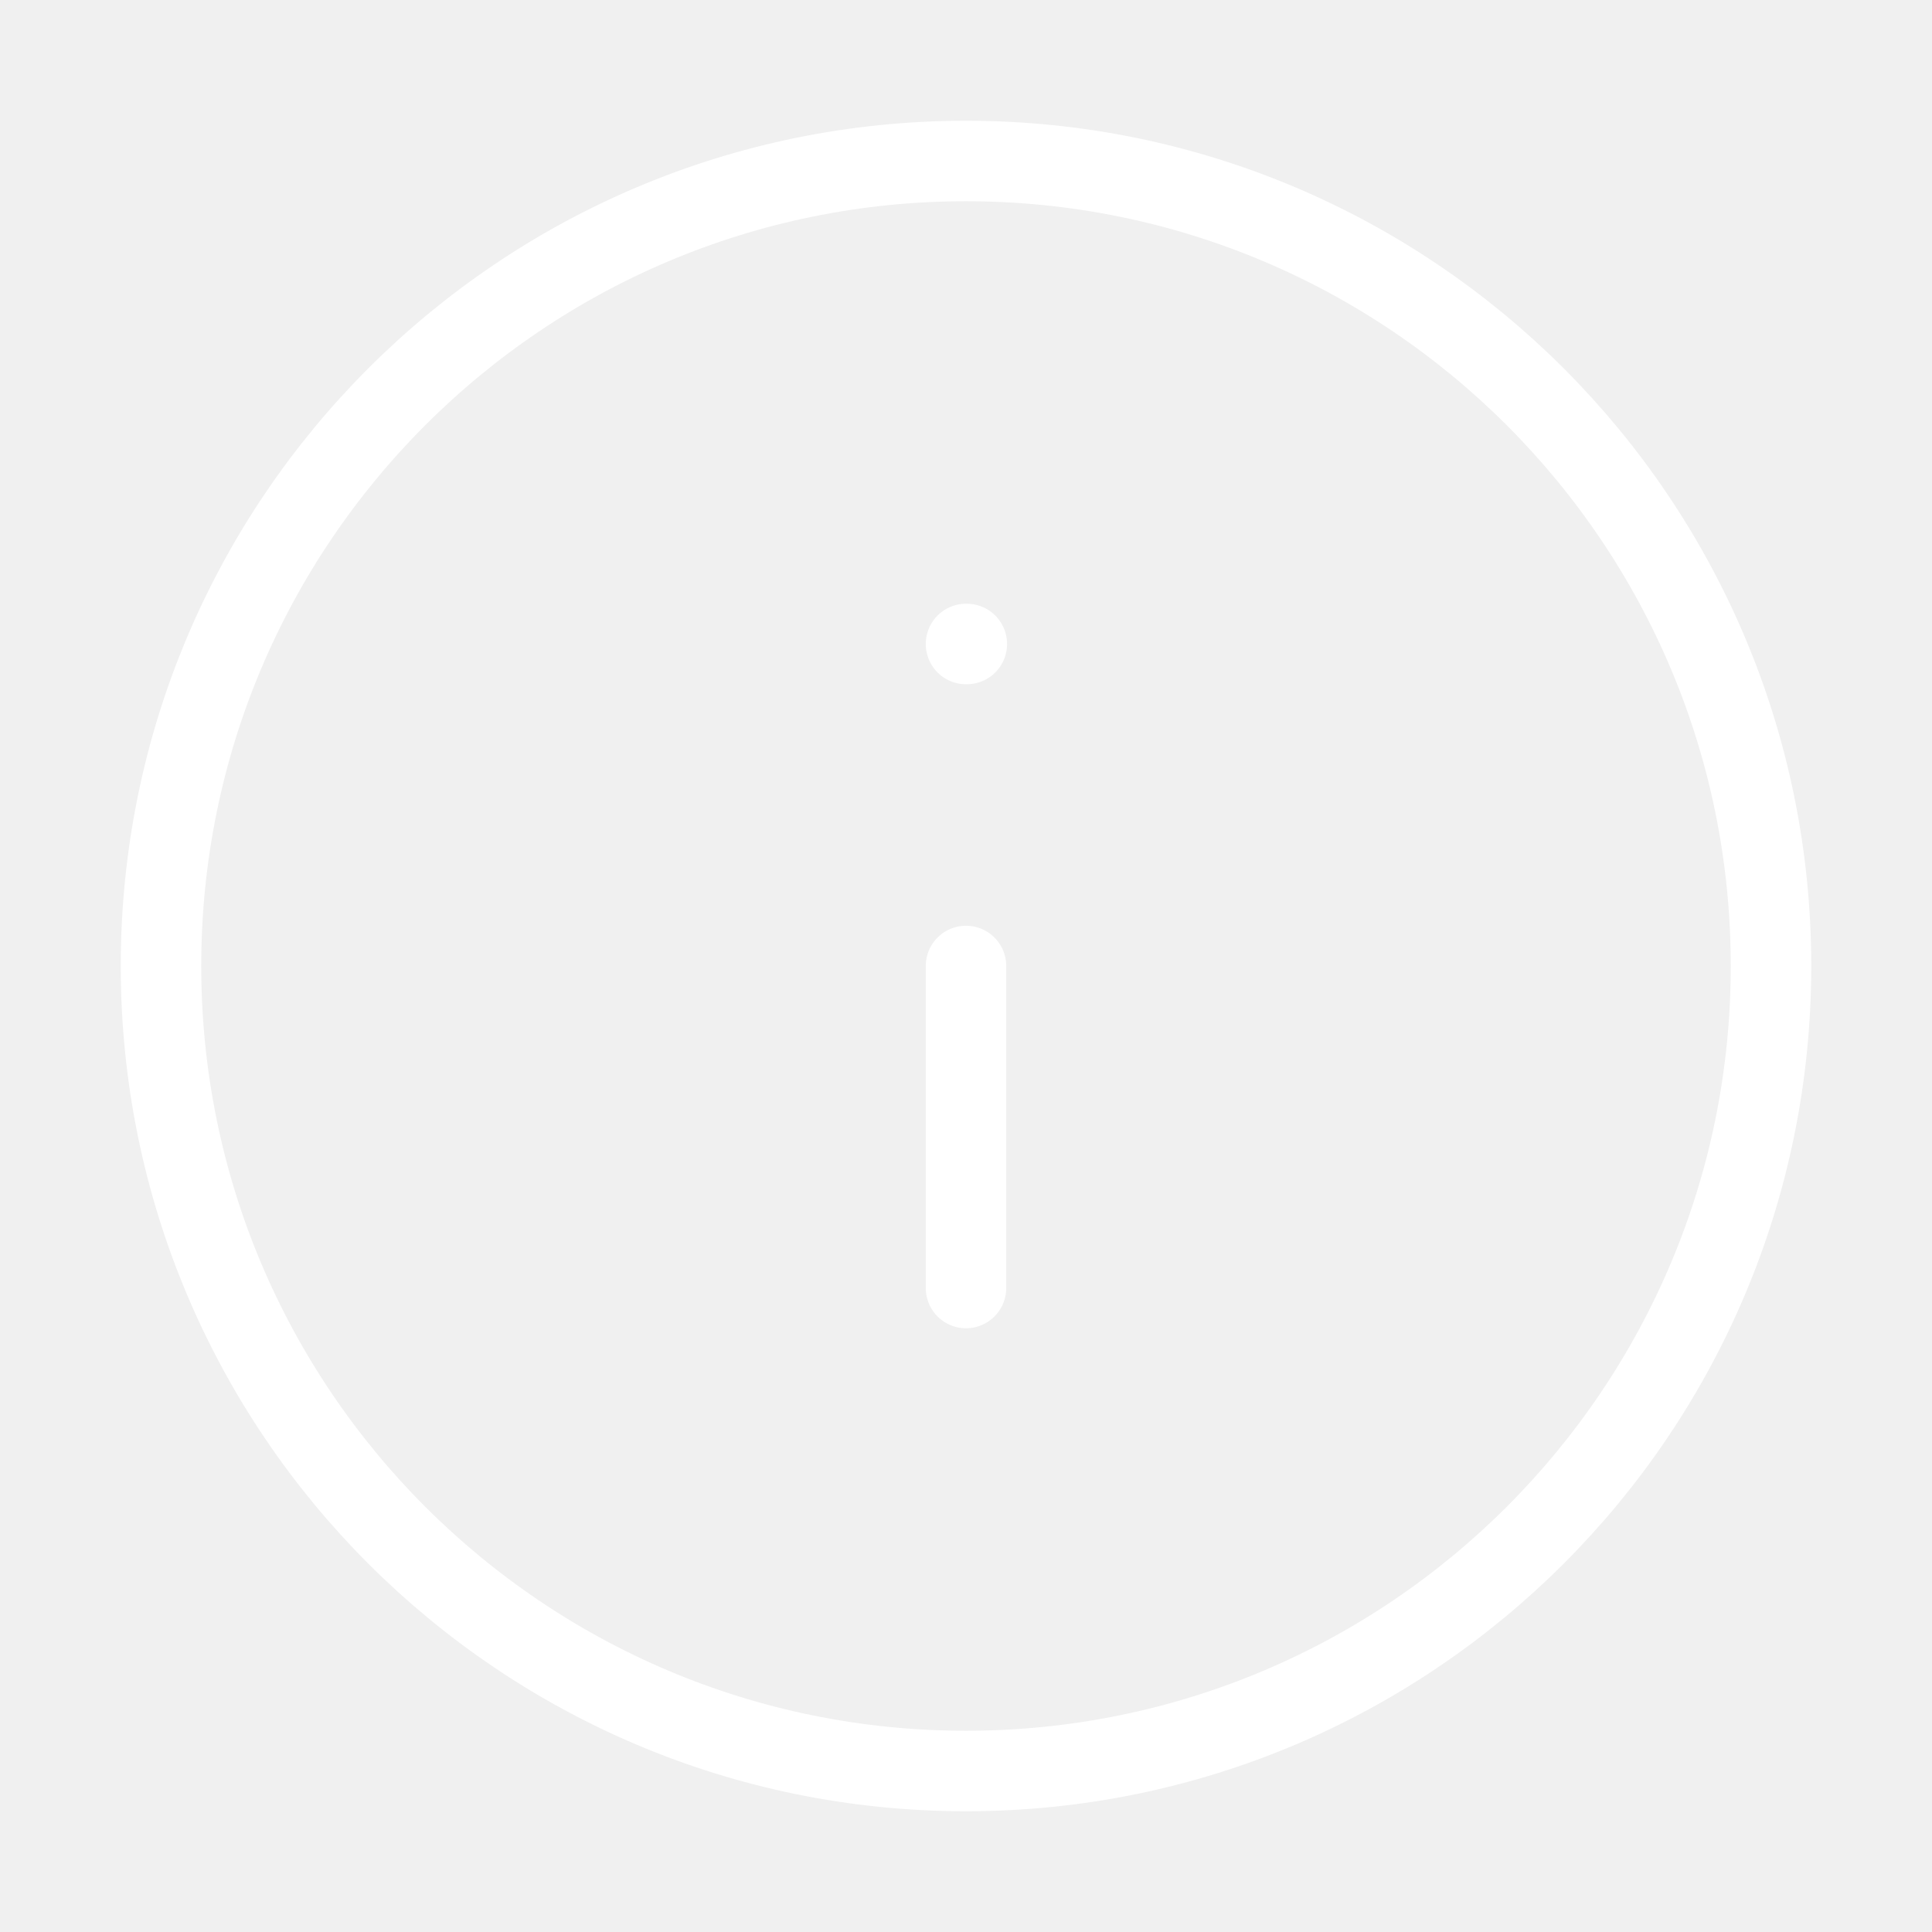
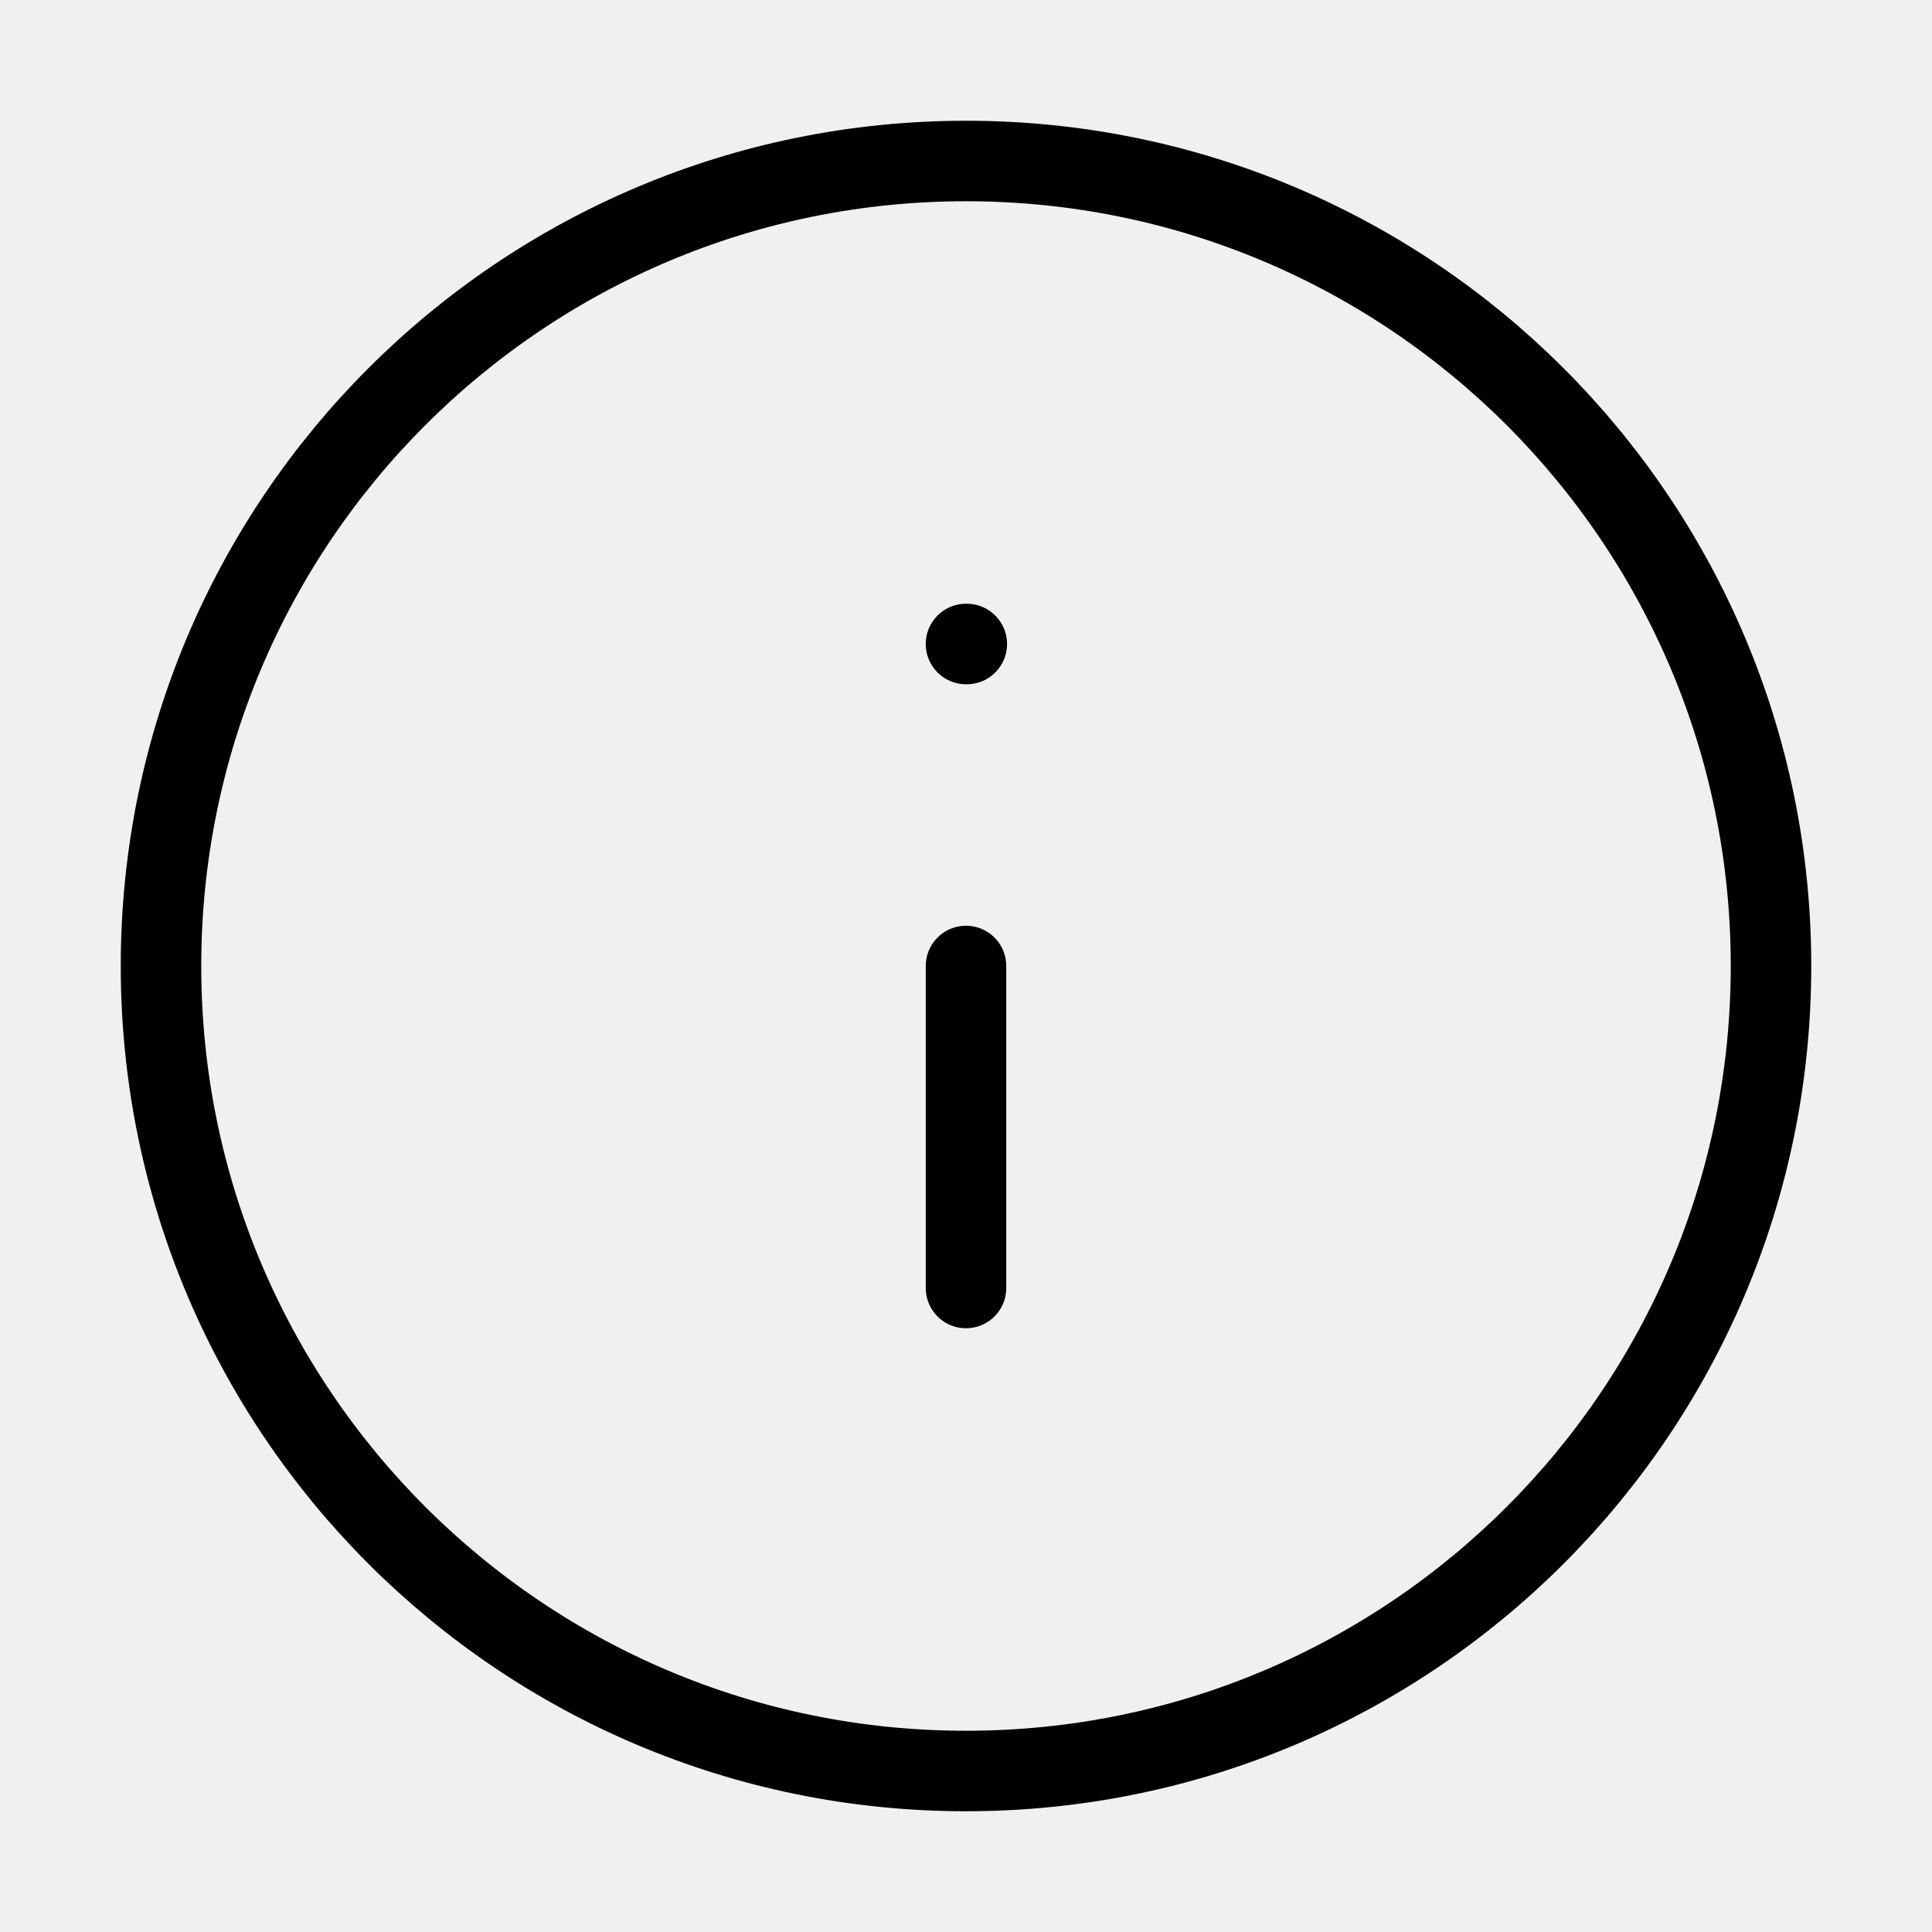
- <svg xmlns="http://www.w3.org/2000/svg" width="24" height="24" viewBox="0 0 24 24" fill="none" stroke="#ffffff" stroke-width="1" stroke-linecap="round" stroke-linejoin="round" class="lucide lucide-info-icon lucide-info">
+ <svg xmlns="http://www.w3.org/2000/svg" width="24" height="24" viewBox="0 0 24 24" fill="none" stroke="currentColor" stroke-width="1" stroke-linecap="round" stroke-linejoin="round" class="lucide lucide-info-icon lucide-info">
  <circle cx="12" cy="12" r="10" />
  <path d="M12 16v-4" />
  <path d="M12 8h.01" />
</svg>
